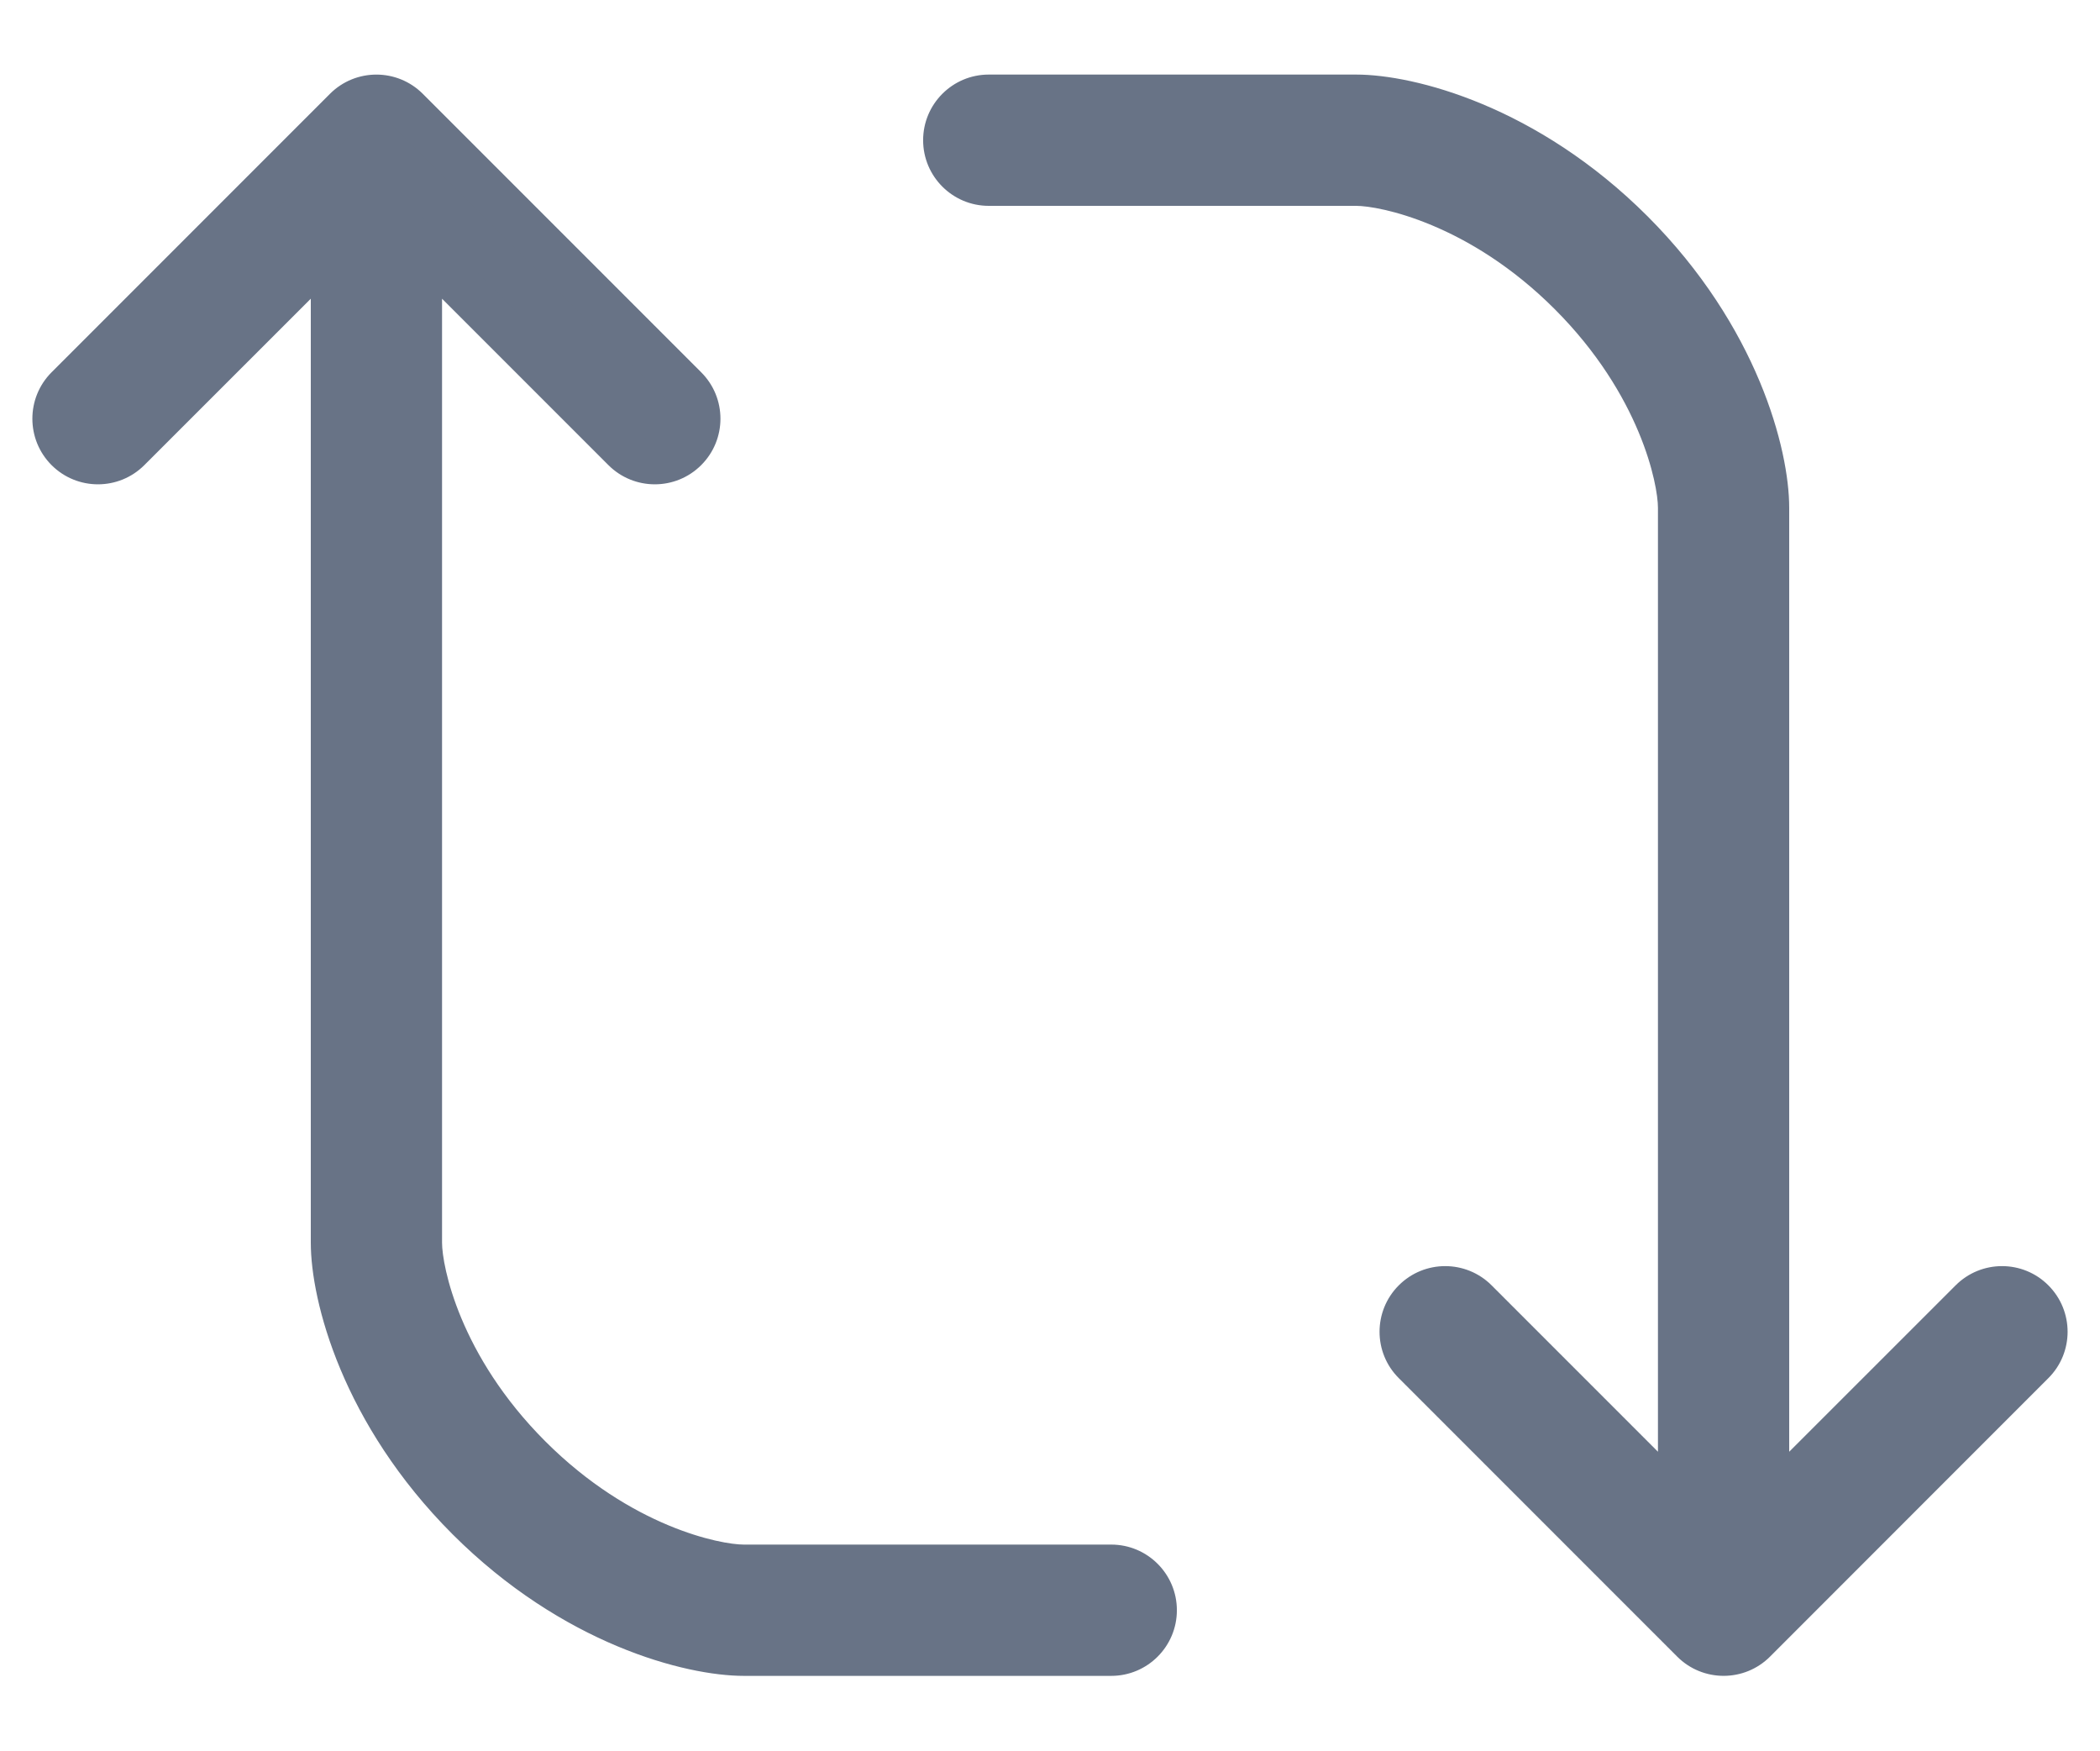
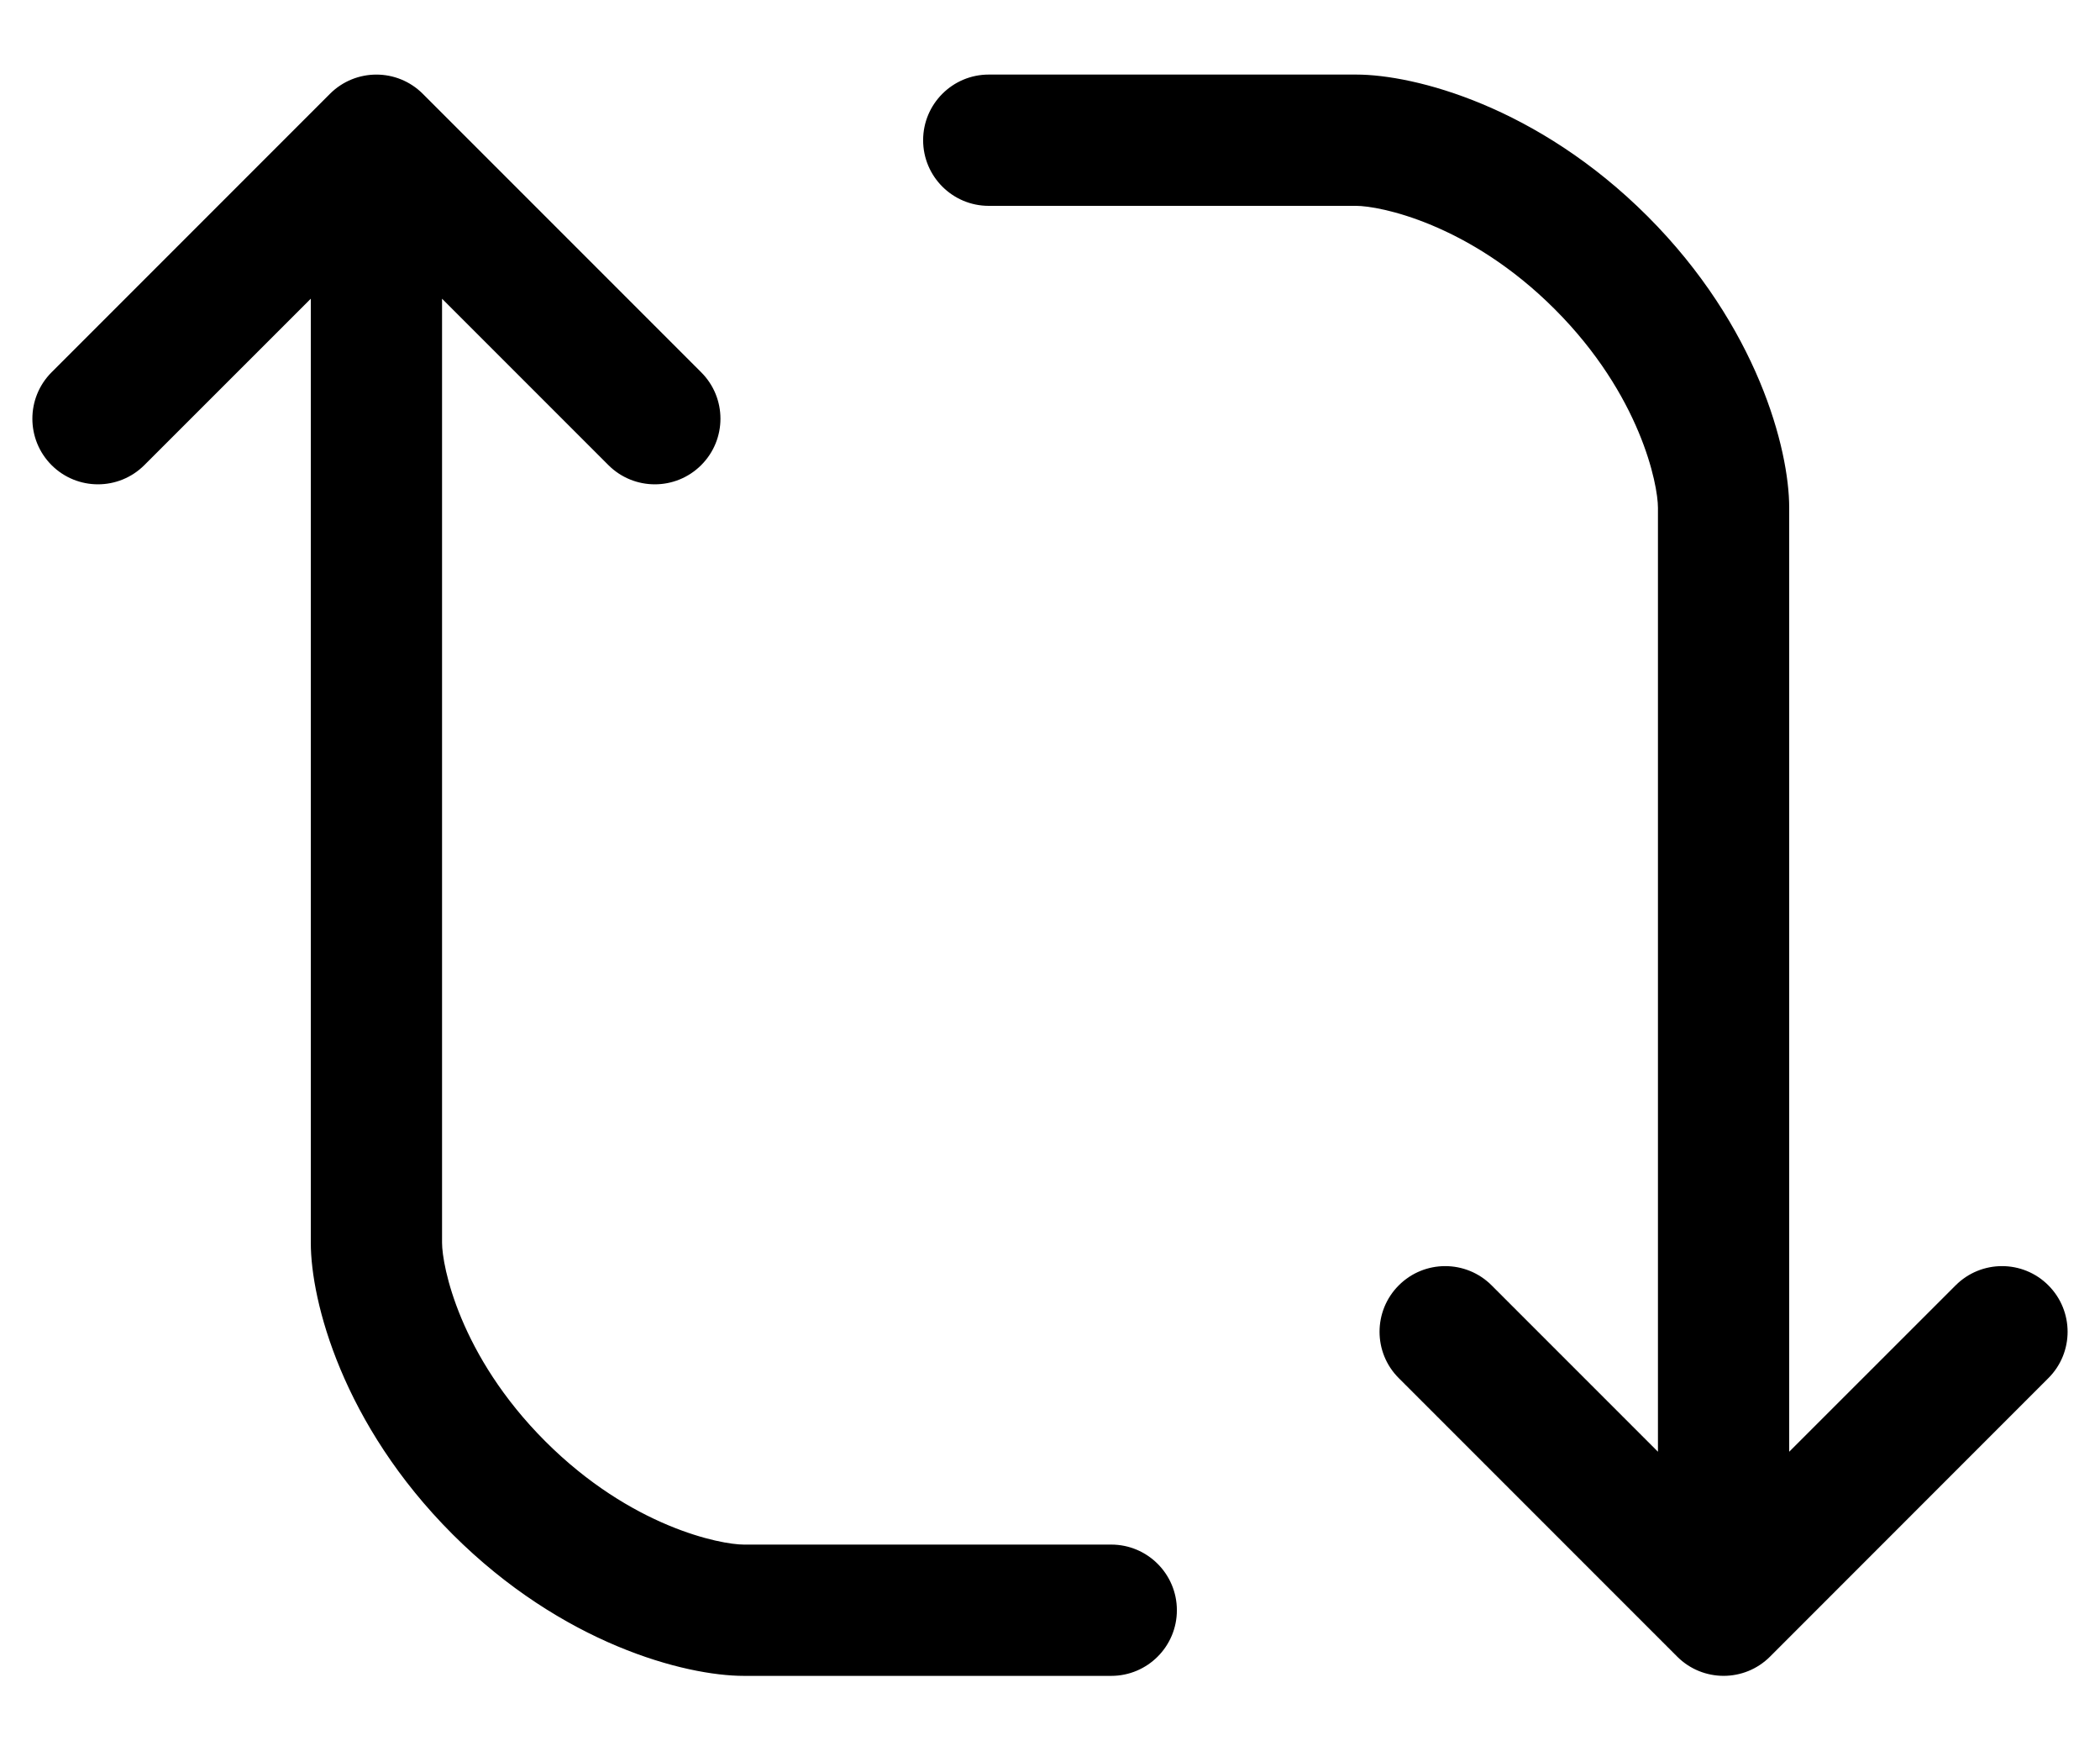
- <svg xmlns="http://www.w3.org/2000/svg" width="24" height="20" viewBox="0 0 24 20" fill="none">
-   <path fill-rule="evenodd" clip-rule="evenodd" d="M3.948 1.248L0.766 4.43C0.571 4.626 0.571 4.942 0.766 5.138C0.962 5.333 1.278 5.333 1.473 5.138L3.802 2.809L3.802 8.866L3.802 14.199C3.802 14.801 4.136 16.14 5.348 17.352C6.559 18.564 7.899 18.898 8.501 18.898H12.7C12.976 18.898 13.2 18.674 13.2 18.398C13.2 18.122 12.976 17.898 12.7 17.898H8.501C8.17 17.898 7.083 17.673 6.055 16.645C5.027 15.617 4.802 14.53 4.802 14.199V8.866L4.802 2.809L7.13 5.138C7.325 5.333 7.642 5.333 7.837 5.138C8.033 4.942 8.033 4.626 7.837 4.43L4.655 1.248C4.46 1.053 4.144 1.053 3.948 1.248ZM23.234 15.57L20.052 18.752C19.857 18.947 19.54 18.947 19.345 18.752L16.163 15.57C15.967 15.374 15.967 15.058 16.163 14.863C16.358 14.667 16.674 14.667 16.87 14.863L19.198 17.191V11.135V5.801C19.198 5.47 18.973 4.383 17.945 3.355C16.917 2.327 15.83 2.102 15.499 2.102L11.3 2.102C11.024 2.102 10.8 1.878 10.8 1.602C10.8 1.326 11.024 1.102 11.3 1.102L15.499 1.102C16.101 1.102 17.441 1.437 18.652 2.648C19.864 3.86 20.198 5.199 20.198 5.801V11.135V17.191L22.527 14.863C22.722 14.667 23.038 14.667 23.234 14.863C23.429 15.058 23.429 15.374 23.234 15.57Z" fill="#687386" />
-   <path d="M0.766 4.43L0.943 4.607L0.943 4.607L0.766 4.43ZM3.948 1.248L3.771 1.072V1.072L3.948 1.248ZM0.766 5.138L0.589 5.314H0.589L0.766 5.138ZM1.473 5.138L1.65 5.314H1.65L1.473 5.138ZM3.802 2.809H4.052V2.206L3.625 2.632L3.802 2.809ZM3.802 8.866H4.052H3.802ZM3.802 14.199H3.552H3.802ZM6.055 16.645L5.878 16.822L6.055 16.645ZM4.802 8.866L4.552 8.866V8.866H4.802ZM4.802 2.809L4.979 2.632L4.552 2.206V2.809H4.802ZM7.13 5.138L6.953 5.314L6.953 5.314L7.13 5.138ZM7.837 5.138L8.014 5.314V5.314L7.837 5.138ZM7.837 4.43L7.661 4.607L7.837 4.43ZM4.655 1.248L4.832 1.072V1.072L4.655 1.248ZM20.052 18.752L20.229 18.928L20.052 18.752ZM23.234 15.57L23.057 15.393V15.393L23.234 15.57ZM19.345 18.752L19.168 18.928H19.168L19.345 18.752ZM16.163 15.57L16.339 15.393L16.163 15.57ZM16.163 14.863L15.986 14.686H15.986L16.163 14.863ZM16.87 14.863L17.047 14.686L16.87 14.863ZM19.198 17.191L19.021 17.368L19.448 17.795V17.191H19.198ZM15.499 2.102V1.852V2.102ZM11.3 2.102V2.352V2.102ZM11.3 1.102V0.852V1.102ZM15.499 1.102V1.352V1.102ZM18.652 2.648L18.829 2.471V2.471L18.652 2.648ZM20.198 17.191H19.948V17.795L20.375 17.368L20.198 17.191ZM22.527 14.863L22.703 15.039L22.527 14.863ZM23.234 14.863L23.057 15.039V15.039L23.234 14.863ZM0.943 4.607L4.125 1.425L3.771 1.072L0.589 4.254L0.943 4.607ZM0.943 4.961C0.845 4.863 0.845 4.705 0.943 4.607L0.589 4.254C0.297 4.547 0.297 5.021 0.589 5.314L0.943 4.961ZM1.297 4.961C1.199 5.058 1.041 5.058 0.943 4.961L0.589 5.314C0.882 5.607 1.357 5.607 1.65 5.314L1.297 4.961ZM3.625 2.632L1.297 4.961L1.65 5.314L3.979 2.986L3.625 2.632ZM4.052 8.866L4.052 2.809H3.552L3.552 8.866L4.052 8.866ZM4.052 14.199L4.052 8.866L3.552 8.866L3.552 14.199H4.052ZM5.525 17.175C4.359 16.009 4.052 14.733 4.052 14.199H3.552C3.552 14.869 3.914 16.271 5.171 17.529L5.525 17.175ZM8.501 18.648C7.967 18.648 6.69 18.341 5.525 17.175L5.171 17.529C6.429 18.786 7.831 19.148 8.501 19.148V18.648ZM12.7 18.648H8.501V19.148H12.7V18.648ZM12.95 18.398C12.95 18.536 12.838 18.648 12.7 18.648V19.148C13.114 19.148 13.45 18.812 13.45 18.398H12.95ZM12.7 18.148C12.838 18.148 12.95 18.26 12.95 18.398H13.45C13.45 17.984 13.114 17.648 12.7 17.648V18.148ZM8.501 18.148H12.7V17.648H8.501V18.148ZM5.878 16.822C6.952 17.895 8.102 18.148 8.501 18.148V17.648C8.237 17.648 7.214 17.45 6.232 16.468L5.878 16.822ZM4.552 14.199C4.552 14.598 4.804 15.748 5.878 16.822L6.232 16.468C5.25 15.486 5.052 14.463 5.052 14.199H4.552ZM4.552 8.866V14.199H5.052V8.866H4.552ZM4.552 2.809L4.552 8.866L5.052 8.866L5.052 2.809H4.552ZM7.307 4.961L4.979 2.632L4.625 2.986L6.953 5.314L7.307 4.961ZM7.661 4.961C7.563 5.058 7.405 5.058 7.307 4.961L6.953 5.314C7.246 5.607 7.721 5.607 8.014 5.314L7.661 4.961ZM7.661 4.607C7.758 4.705 7.758 4.863 7.661 4.961L8.014 5.314C8.307 5.021 8.307 4.547 8.014 4.254L7.661 4.607ZM4.479 1.425L7.661 4.607L8.014 4.254L4.832 1.072L4.479 1.425ZM4.125 1.425C4.223 1.328 4.381 1.328 4.479 1.425L4.832 1.072C4.539 0.779 4.064 0.779 3.771 1.072L4.125 1.425ZM20.229 18.928L23.41 15.746L23.057 15.393L19.875 18.575L20.229 18.928ZM19.168 18.928C19.461 19.221 19.936 19.221 20.229 18.928L19.875 18.575C19.777 18.672 19.619 18.672 19.521 18.575L19.168 18.928ZM15.986 15.746L19.168 18.928L19.521 18.575L16.339 15.393L15.986 15.746ZM15.986 14.686C15.693 14.979 15.693 15.454 15.986 15.746L16.339 15.393C16.242 15.295 16.242 15.137 16.339 15.039L15.986 14.686ZM17.047 14.686C16.754 14.393 16.279 14.393 15.986 14.686L16.339 15.039C16.437 14.942 16.595 14.942 16.693 15.039L17.047 14.686ZM19.375 17.014L17.047 14.686L16.693 15.039L19.021 17.368L19.375 17.014ZM18.948 11.135V17.191H19.448V11.135H18.948ZM18.948 5.801V11.135H19.448V5.801H18.948ZM19.448 5.801C19.448 5.402 19.196 4.252 18.122 3.179L17.768 3.532C18.75 4.514 18.948 5.537 18.948 5.801H19.448ZM18.122 3.179C17.048 2.105 15.898 1.852 15.499 1.852V2.352C15.763 2.352 16.786 2.55 17.768 3.532L18.122 3.179ZM15.499 1.852L11.3 1.852V2.352L15.499 2.352V1.852ZM11.3 1.852C11.162 1.852 11.05 1.74 11.05 1.602H10.55C10.55 2.016 10.886 2.352 11.3 2.352V1.852ZM11.05 1.602C11.05 1.464 11.162 1.352 11.3 1.352V0.852C10.886 0.852 10.55 1.188 10.55 1.602H11.05ZM11.3 1.352L15.499 1.352V0.852L11.3 0.852V1.352ZM15.499 1.352C16.033 1.352 17.31 1.659 18.475 2.825L18.829 2.471C17.571 1.214 16.169 0.852 15.499 0.852V1.352ZM18.475 2.825C19.641 3.991 19.948 5.267 19.948 5.801H20.448C20.448 5.132 20.086 3.729 18.829 2.471L18.475 2.825ZM20.448 11.135V5.801H19.948V11.135H20.448ZM20.448 17.191V11.135H19.948V17.191H20.448ZM22.35 14.686L20.021 17.014L20.375 17.368L22.703 15.039L22.35 14.686ZM23.41 14.686C23.118 14.393 22.643 14.393 22.35 14.686L22.703 15.039C22.801 14.942 22.959 14.942 23.057 15.039L23.41 14.686ZM23.41 15.746C23.703 15.454 23.703 14.979 23.41 14.686L23.057 15.039C23.155 15.137 23.155 15.295 23.057 15.393L23.41 15.746Z" fill="#687386" />
+ <svg xmlns="http://www.w3.org/2000/svg" width="24" height="20" viewBox="0 0 24 20">
+   <path fill-rule="evenodd" clip-rule="evenodd" d="M3.948 1.248L0.766 4.43C0.571 4.626 0.571 4.942 0.766 5.138C0.962 5.333 1.278 5.333 1.473 5.138L3.802 2.809L3.802 8.866L3.802 14.199C3.802 14.801 4.136 16.14 5.348 17.352C6.559 18.564 7.899 18.898 8.501 18.898H12.7C12.976 18.898 13.2 18.674 13.2 18.398C13.2 18.122 12.976 17.898 12.7 17.898H8.501C8.17 17.898 7.083 17.673 6.055 16.645C5.027 15.617 4.802 14.53 4.802 14.199V8.866L4.802 2.809L7.13 5.138C7.325 5.333 7.642 5.333 7.837 5.138C8.033 4.942 8.033 4.626 7.837 4.43L4.655 1.248C4.46 1.053 4.144 1.053 3.948 1.248ZM23.234 15.57L20.052 18.752C19.857 18.947 19.54 18.947 19.345 18.752L16.163 15.57C15.967 15.374 15.967 15.058 16.163 14.863C16.358 14.667 16.674 14.667 16.87 14.863L19.198 17.191V11.135V5.801C19.198 5.47 18.973 4.383 17.945 3.355C16.917 2.327 15.83 2.102 15.499 2.102L11.3 2.102C11.024 2.102 10.8 1.878 10.8 1.602C10.8 1.326 11.024 1.102 11.3 1.102L15.499 1.102C16.101 1.102 17.441 1.437 18.652 2.648C19.864 3.86 20.198 5.199 20.198 5.801V11.135V17.191L22.527 14.863C22.722 14.667 23.038 14.667 23.234 14.863C23.429 15.058 23.429 15.374 23.234 15.57Z" />
+   <path d="M0.766 4.43L0.943 4.607L0.943 4.607L0.766 4.43ZM3.948 1.248L3.771 1.072V1.072L3.948 1.248ZM0.766 5.138L0.589 5.314H0.589L0.766 5.138ZM1.473 5.138L1.65 5.314H1.65L1.473 5.138ZM3.802 2.809H4.052V2.206L3.625 2.632L3.802 2.809ZM3.802 8.866H4.052H3.802ZM3.802 14.199H3.552H3.802ZM6.055 16.645L5.878 16.822L6.055 16.645ZM4.802 8.866L4.552 8.866V8.866H4.802ZM4.802 2.809L4.979 2.632L4.552 2.206V2.809H4.802ZM7.13 5.138L6.953 5.314L6.953 5.314L7.13 5.138ZM7.837 5.138L8.014 5.314V5.314L7.837 5.138ZM7.837 4.43L7.661 4.607L7.837 4.43ZM4.655 1.248L4.832 1.072V1.072L4.655 1.248ZM20.052 18.752L20.229 18.928L20.052 18.752ZM23.234 15.57L23.057 15.393V15.393L23.234 15.57ZM19.345 18.752L19.168 18.928H19.168L19.345 18.752ZM16.163 15.57L16.339 15.393L16.163 15.57ZM16.163 14.863L15.986 14.686H15.986L16.163 14.863ZM16.87 14.863L17.047 14.686L16.87 14.863ZM19.198 17.191L19.021 17.368L19.448 17.795V17.191H19.198ZM15.499 2.102V1.852V2.102ZM11.3 2.102V2.352V2.102ZM11.3 1.102V0.852V1.102ZM15.499 1.102V1.352V1.102ZM18.652 2.648L18.829 2.471V2.471L18.652 2.648ZM20.198 17.191H19.948V17.795L20.375 17.368L20.198 17.191ZM22.527 14.863L22.703 15.039L22.527 14.863ZM23.234 14.863L23.057 15.039V15.039L23.234 14.863ZM0.943 4.607L4.125 1.425L3.771 1.072L0.589 4.254L0.943 4.607ZM0.943 4.961C0.845 4.863 0.845 4.705 0.943 4.607L0.589 4.254C0.297 4.547 0.297 5.021 0.589 5.314L0.943 4.961ZM1.297 4.961C1.199 5.058 1.041 5.058 0.943 4.961L0.589 5.314C0.882 5.607 1.357 5.607 1.65 5.314L1.297 4.961ZM3.625 2.632L1.297 4.961L1.65 5.314L3.979 2.986L3.625 2.632ZM4.052 8.866L4.052 2.809H3.552L3.552 8.866L4.052 8.866ZM4.052 14.199L4.052 8.866L3.552 8.866L3.552 14.199H4.052ZM5.525 17.175C4.359 16.009 4.052 14.733 4.052 14.199H3.552C3.552 14.869 3.914 16.271 5.171 17.529L5.525 17.175ZM8.501 18.648C7.967 18.648 6.69 18.341 5.525 17.175L5.171 17.529C6.429 18.786 7.831 19.148 8.501 19.148V18.648ZM12.7 18.648H8.501V19.148H12.7V18.648ZM12.95 18.398C12.95 18.536 12.838 18.648 12.7 18.648V19.148C13.114 19.148 13.45 18.812 13.45 18.398H12.95ZM12.7 18.148C12.838 18.148 12.95 18.26 12.95 18.398H13.45C13.45 17.984 13.114 17.648 12.7 17.648V18.148ZM8.501 18.148H12.7V17.648H8.501V18.148ZM5.878 16.822C6.952 17.895 8.102 18.148 8.501 18.148V17.648C8.237 17.648 7.214 17.45 6.232 16.468L5.878 16.822ZM4.552 14.199C4.552 14.598 4.804 15.748 5.878 16.822L6.232 16.468C5.25 15.486 5.052 14.463 5.052 14.199H4.552ZM4.552 8.866V14.199H5.052V8.866H4.552ZM4.552 2.809L4.552 8.866L5.052 8.866L5.052 2.809H4.552ZM7.307 4.961L4.979 2.632L4.625 2.986L6.953 5.314L7.307 4.961ZM7.661 4.961C7.563 5.058 7.405 5.058 7.307 4.961L6.953 5.314C7.246 5.607 7.721 5.607 8.014 5.314L7.661 4.961ZM7.661 4.607C7.758 4.705 7.758 4.863 7.661 4.961L8.014 5.314C8.307 5.021 8.307 4.547 8.014 4.254L7.661 4.607ZM4.479 1.425L7.661 4.607L8.014 4.254L4.832 1.072L4.479 1.425ZM4.125 1.425C4.223 1.328 4.381 1.328 4.479 1.425L4.832 1.072C4.539 0.779 4.064 0.779 3.771 1.072L4.125 1.425ZM20.229 18.928L23.41 15.746L23.057 15.393L19.875 18.575L20.229 18.928ZM19.168 18.928C19.461 19.221 19.936 19.221 20.229 18.928L19.875 18.575C19.777 18.672 19.619 18.672 19.521 18.575L19.168 18.928ZM15.986 15.746L19.168 18.928L19.521 18.575L16.339 15.393L15.986 15.746ZM15.986 14.686C15.693 14.979 15.693 15.454 15.986 15.746L16.339 15.393C16.242 15.295 16.242 15.137 16.339 15.039L15.986 14.686ZM17.047 14.686C16.754 14.393 16.279 14.393 15.986 14.686L16.339 15.039C16.437 14.942 16.595 14.942 16.693 15.039L17.047 14.686ZM19.375 17.014L17.047 14.686L16.693 15.039L19.021 17.368L19.375 17.014ZM18.948 11.135V17.191H19.448V11.135H18.948ZM18.948 5.801V11.135H19.448V5.801H18.948ZM19.448 5.801C19.448 5.402 19.196 4.252 18.122 3.179L17.768 3.532C18.75 4.514 18.948 5.537 18.948 5.801H19.448ZM18.122 3.179C17.048 2.105 15.898 1.852 15.499 1.852V2.352C15.763 2.352 16.786 2.55 17.768 3.532L18.122 3.179ZM15.499 1.852L11.3 1.852V2.352L15.499 2.352V1.852ZM11.3 1.852C11.162 1.852 11.05 1.74 11.05 1.602H10.55C10.55 2.016 10.886 2.352 11.3 2.352V1.852ZM11.05 1.602C11.05 1.464 11.162 1.352 11.3 1.352V0.852C10.886 0.852 10.55 1.188 10.55 1.602H11.05ZM11.3 1.352L15.499 1.352V0.852L11.3 0.852V1.352ZM15.499 1.352C16.033 1.352 17.31 1.659 18.475 2.825L18.829 2.471C17.571 1.214 16.169 0.852 15.499 0.852V1.352ZM18.475 2.825C19.641 3.991 19.948 5.267 19.948 5.801H20.448C20.448 5.132 20.086 3.729 18.829 2.471L18.475 2.825ZM20.448 11.135V5.801H19.948V11.135H20.448ZM20.448 17.191V11.135H19.948V17.191H20.448ZM22.35 14.686L20.021 17.014L20.375 17.368L22.703 15.039L22.35 14.686ZM23.41 14.686C23.118 14.393 22.643 14.393 22.35 14.686L22.703 15.039C22.801 14.942 22.959 14.942 23.057 15.039L23.41 14.686ZM23.41 15.746C23.703 15.454 23.703 14.979 23.41 14.686L23.057 15.039C23.155 15.137 23.155 15.295 23.057 15.393L23.41 15.746Z" />
</svg>
